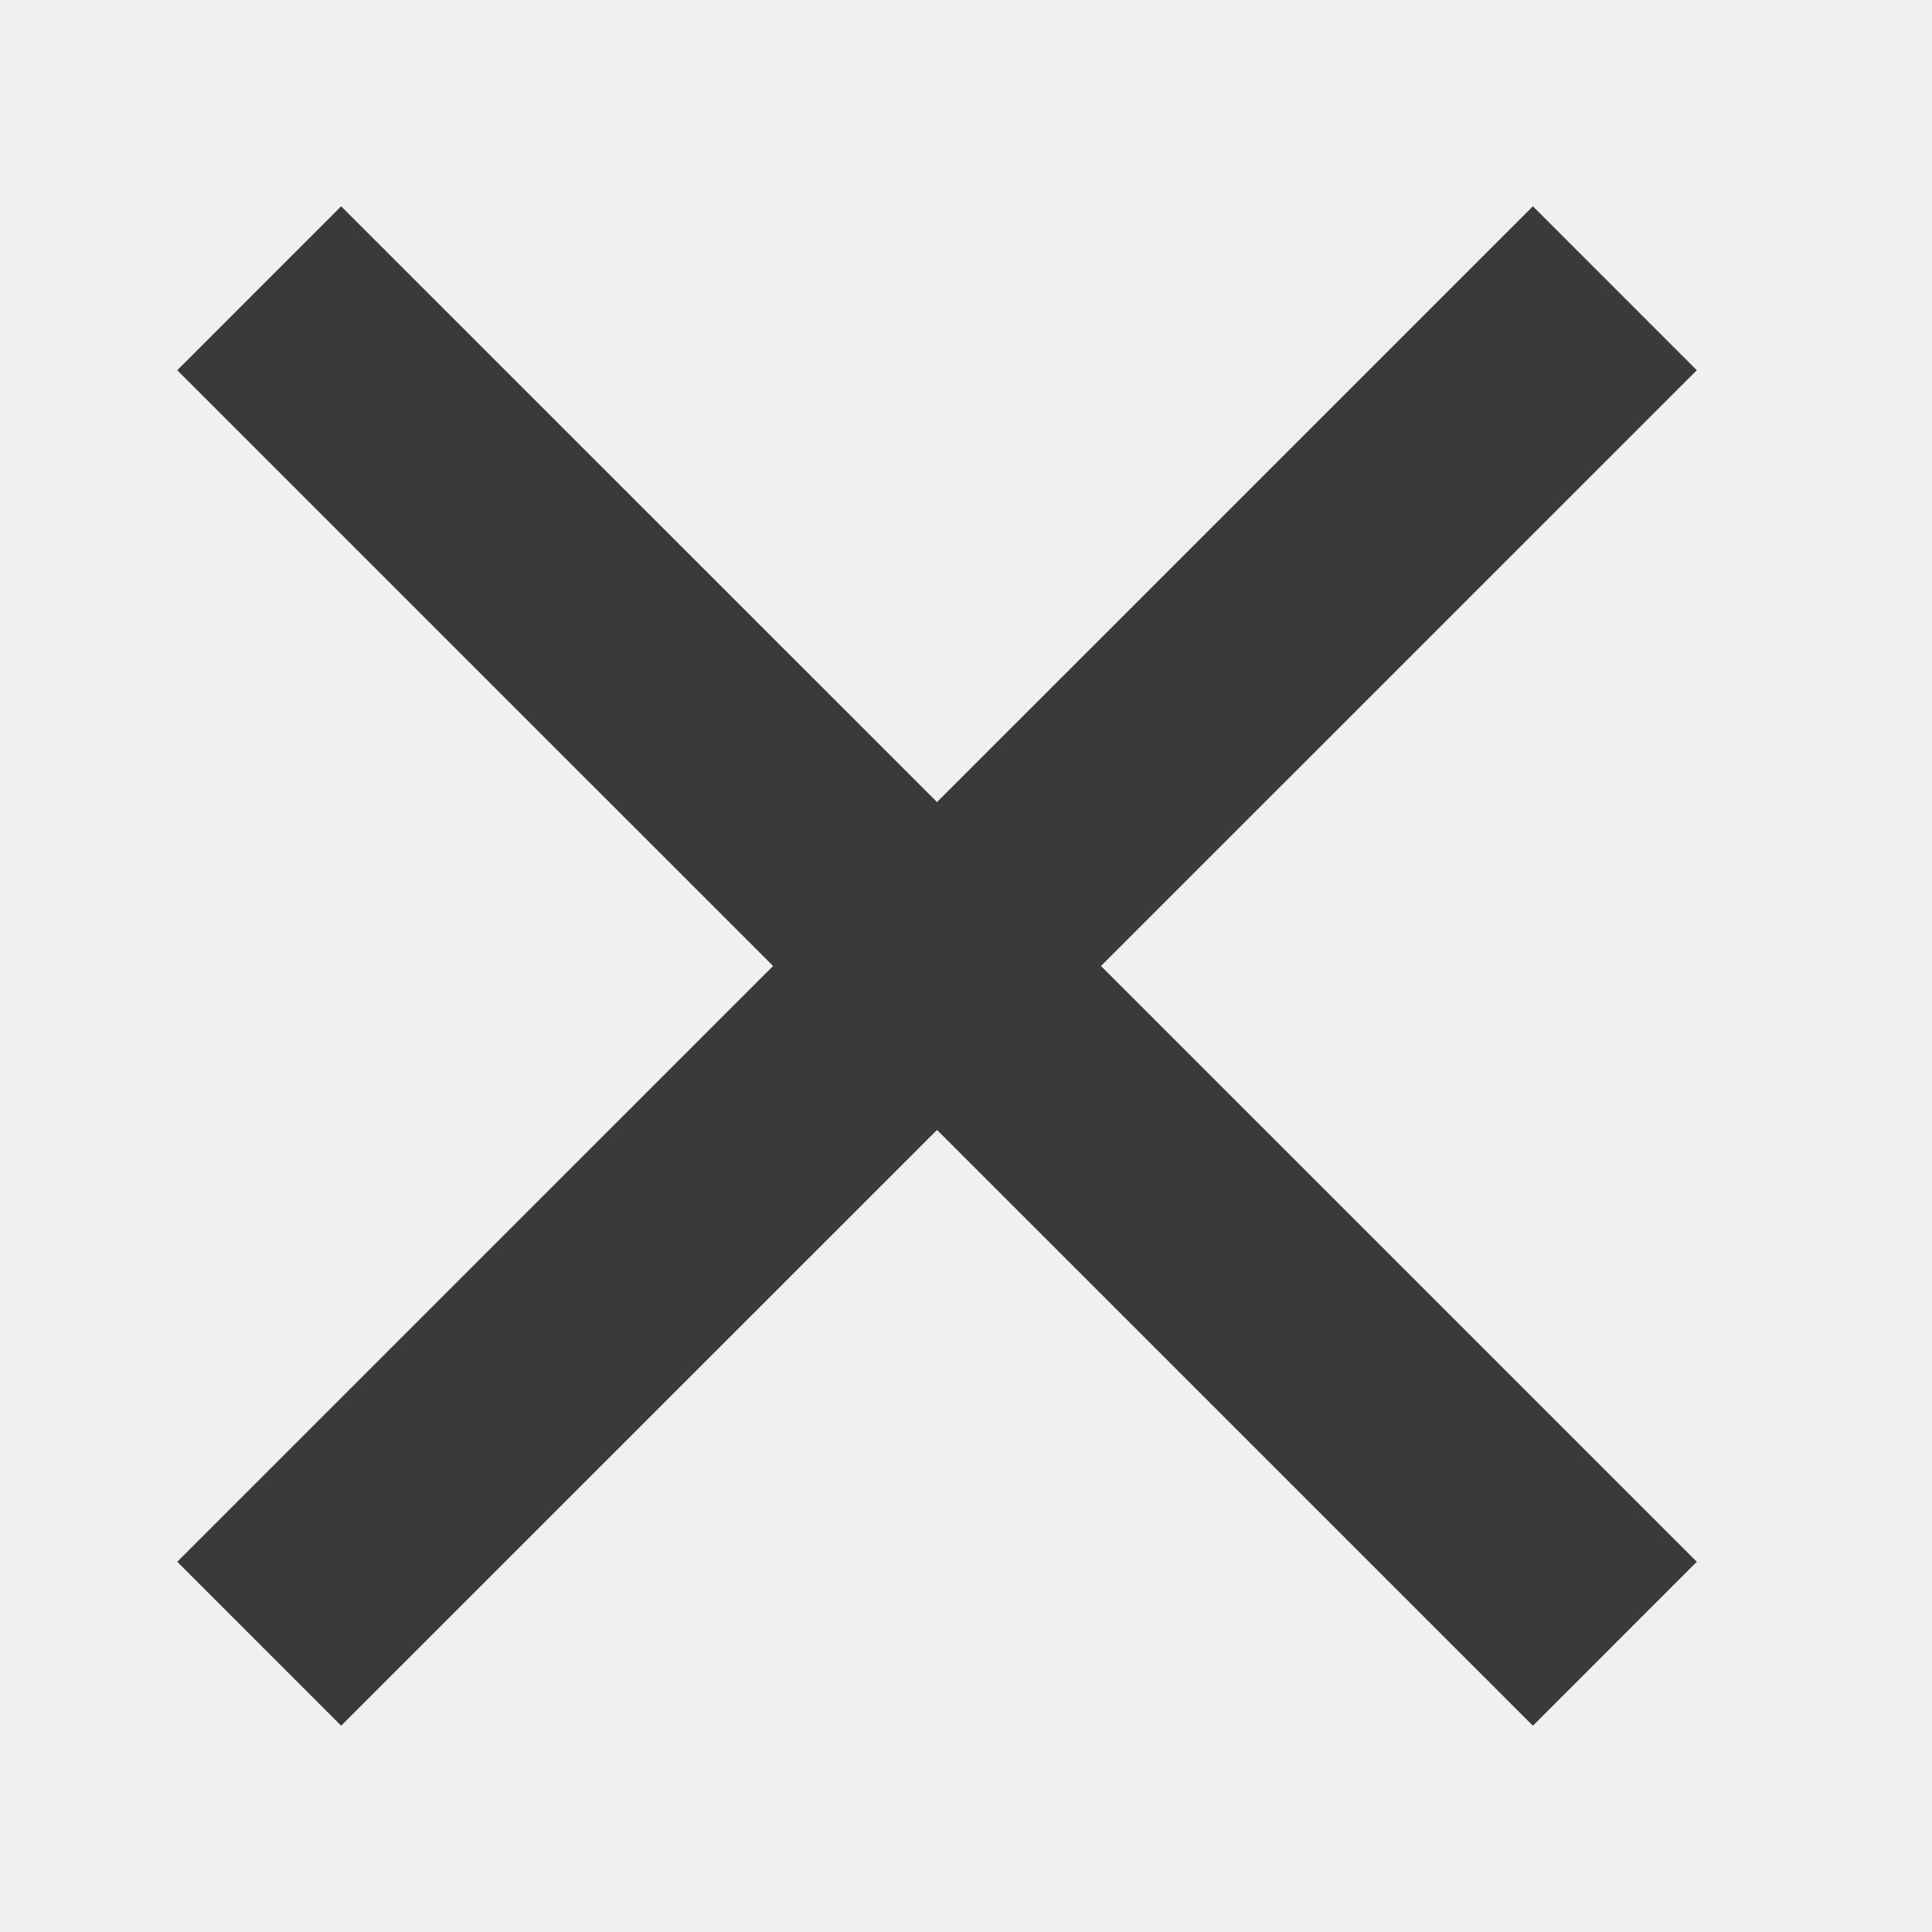
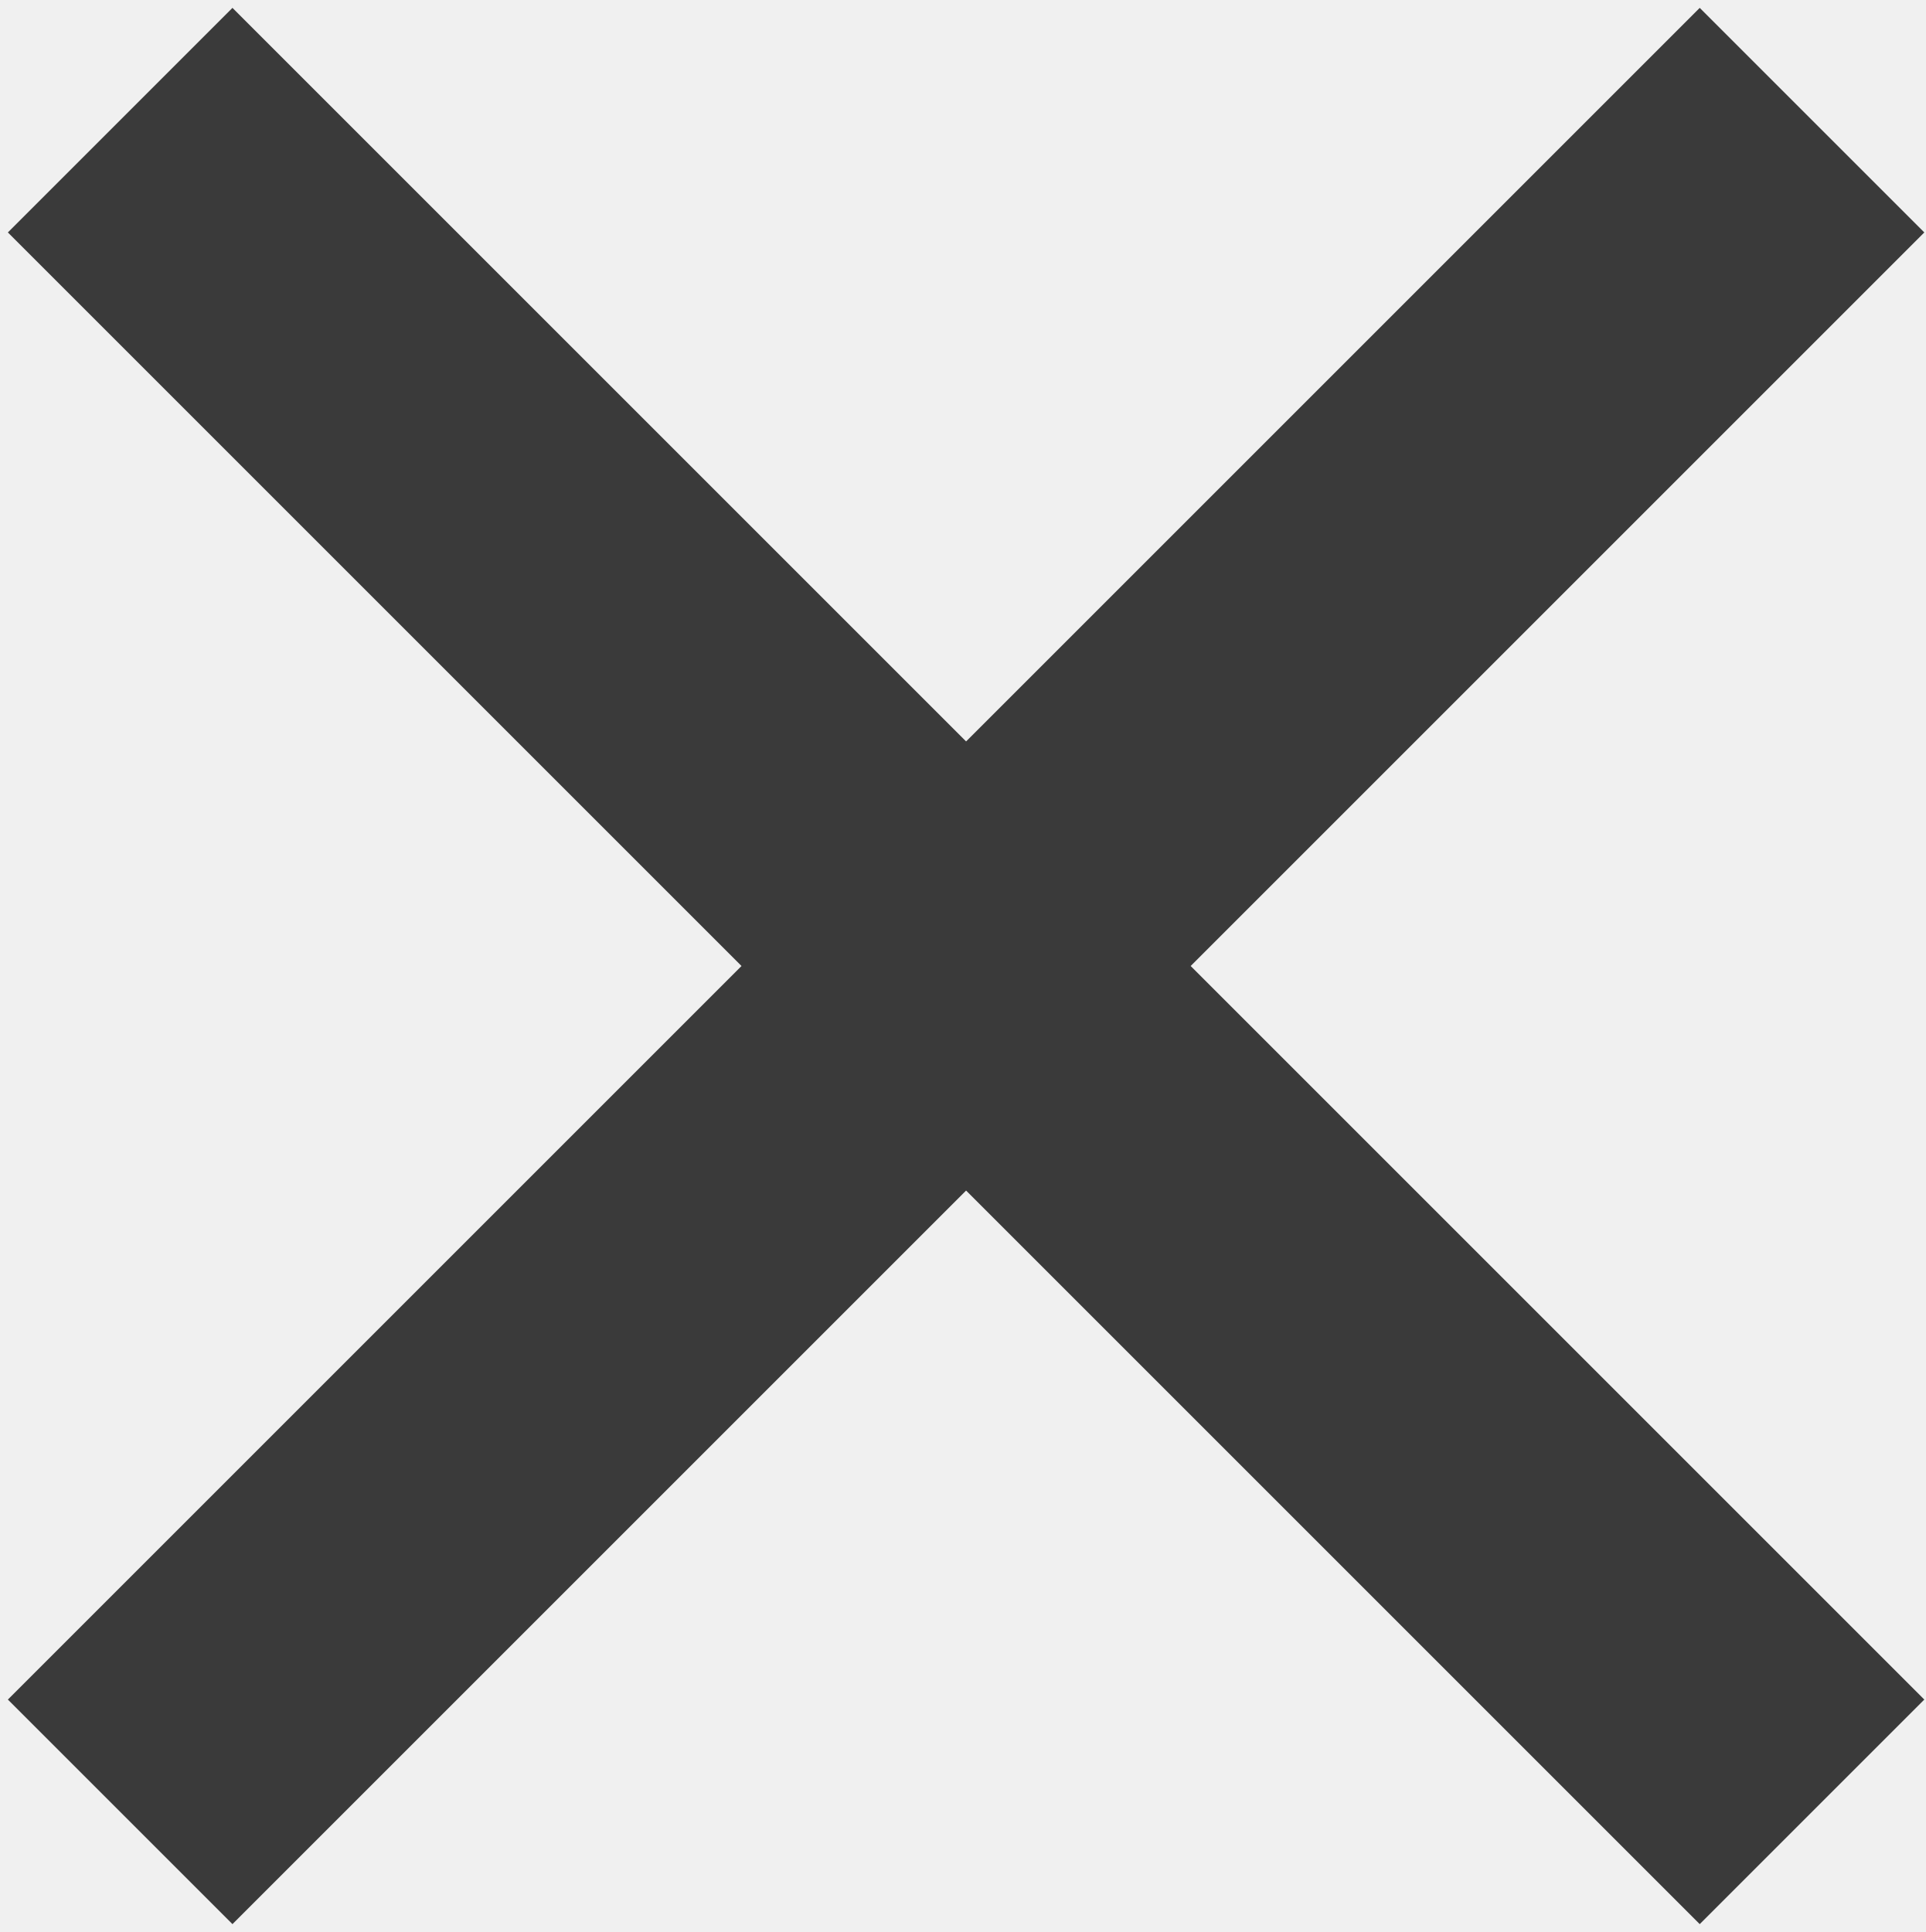
- <svg xmlns="http://www.w3.org/2000/svg" width="25" height="25" viewBox="0 0 25 25">
-   <path fill="#FFF" stroke="#3A3A3A" stroke-width="3" stroke-miterlimit="10" d="M3.354 3.73l17.542 17.54M20.896 3.73L3.354 21.27" />
+ <svg xmlns="http://www.w3.org/2000/svg" width="18.188" height="18.25" viewBox="3.375 3.188 18.188 18.25">
+   <path fill="none" stroke="#3A3A3A" stroke-width="3" stroke-miterlimit="10" d="M4.51 4.323l15.98 15.98M20.49 4.323L4.51 20.303" />
</svg>
